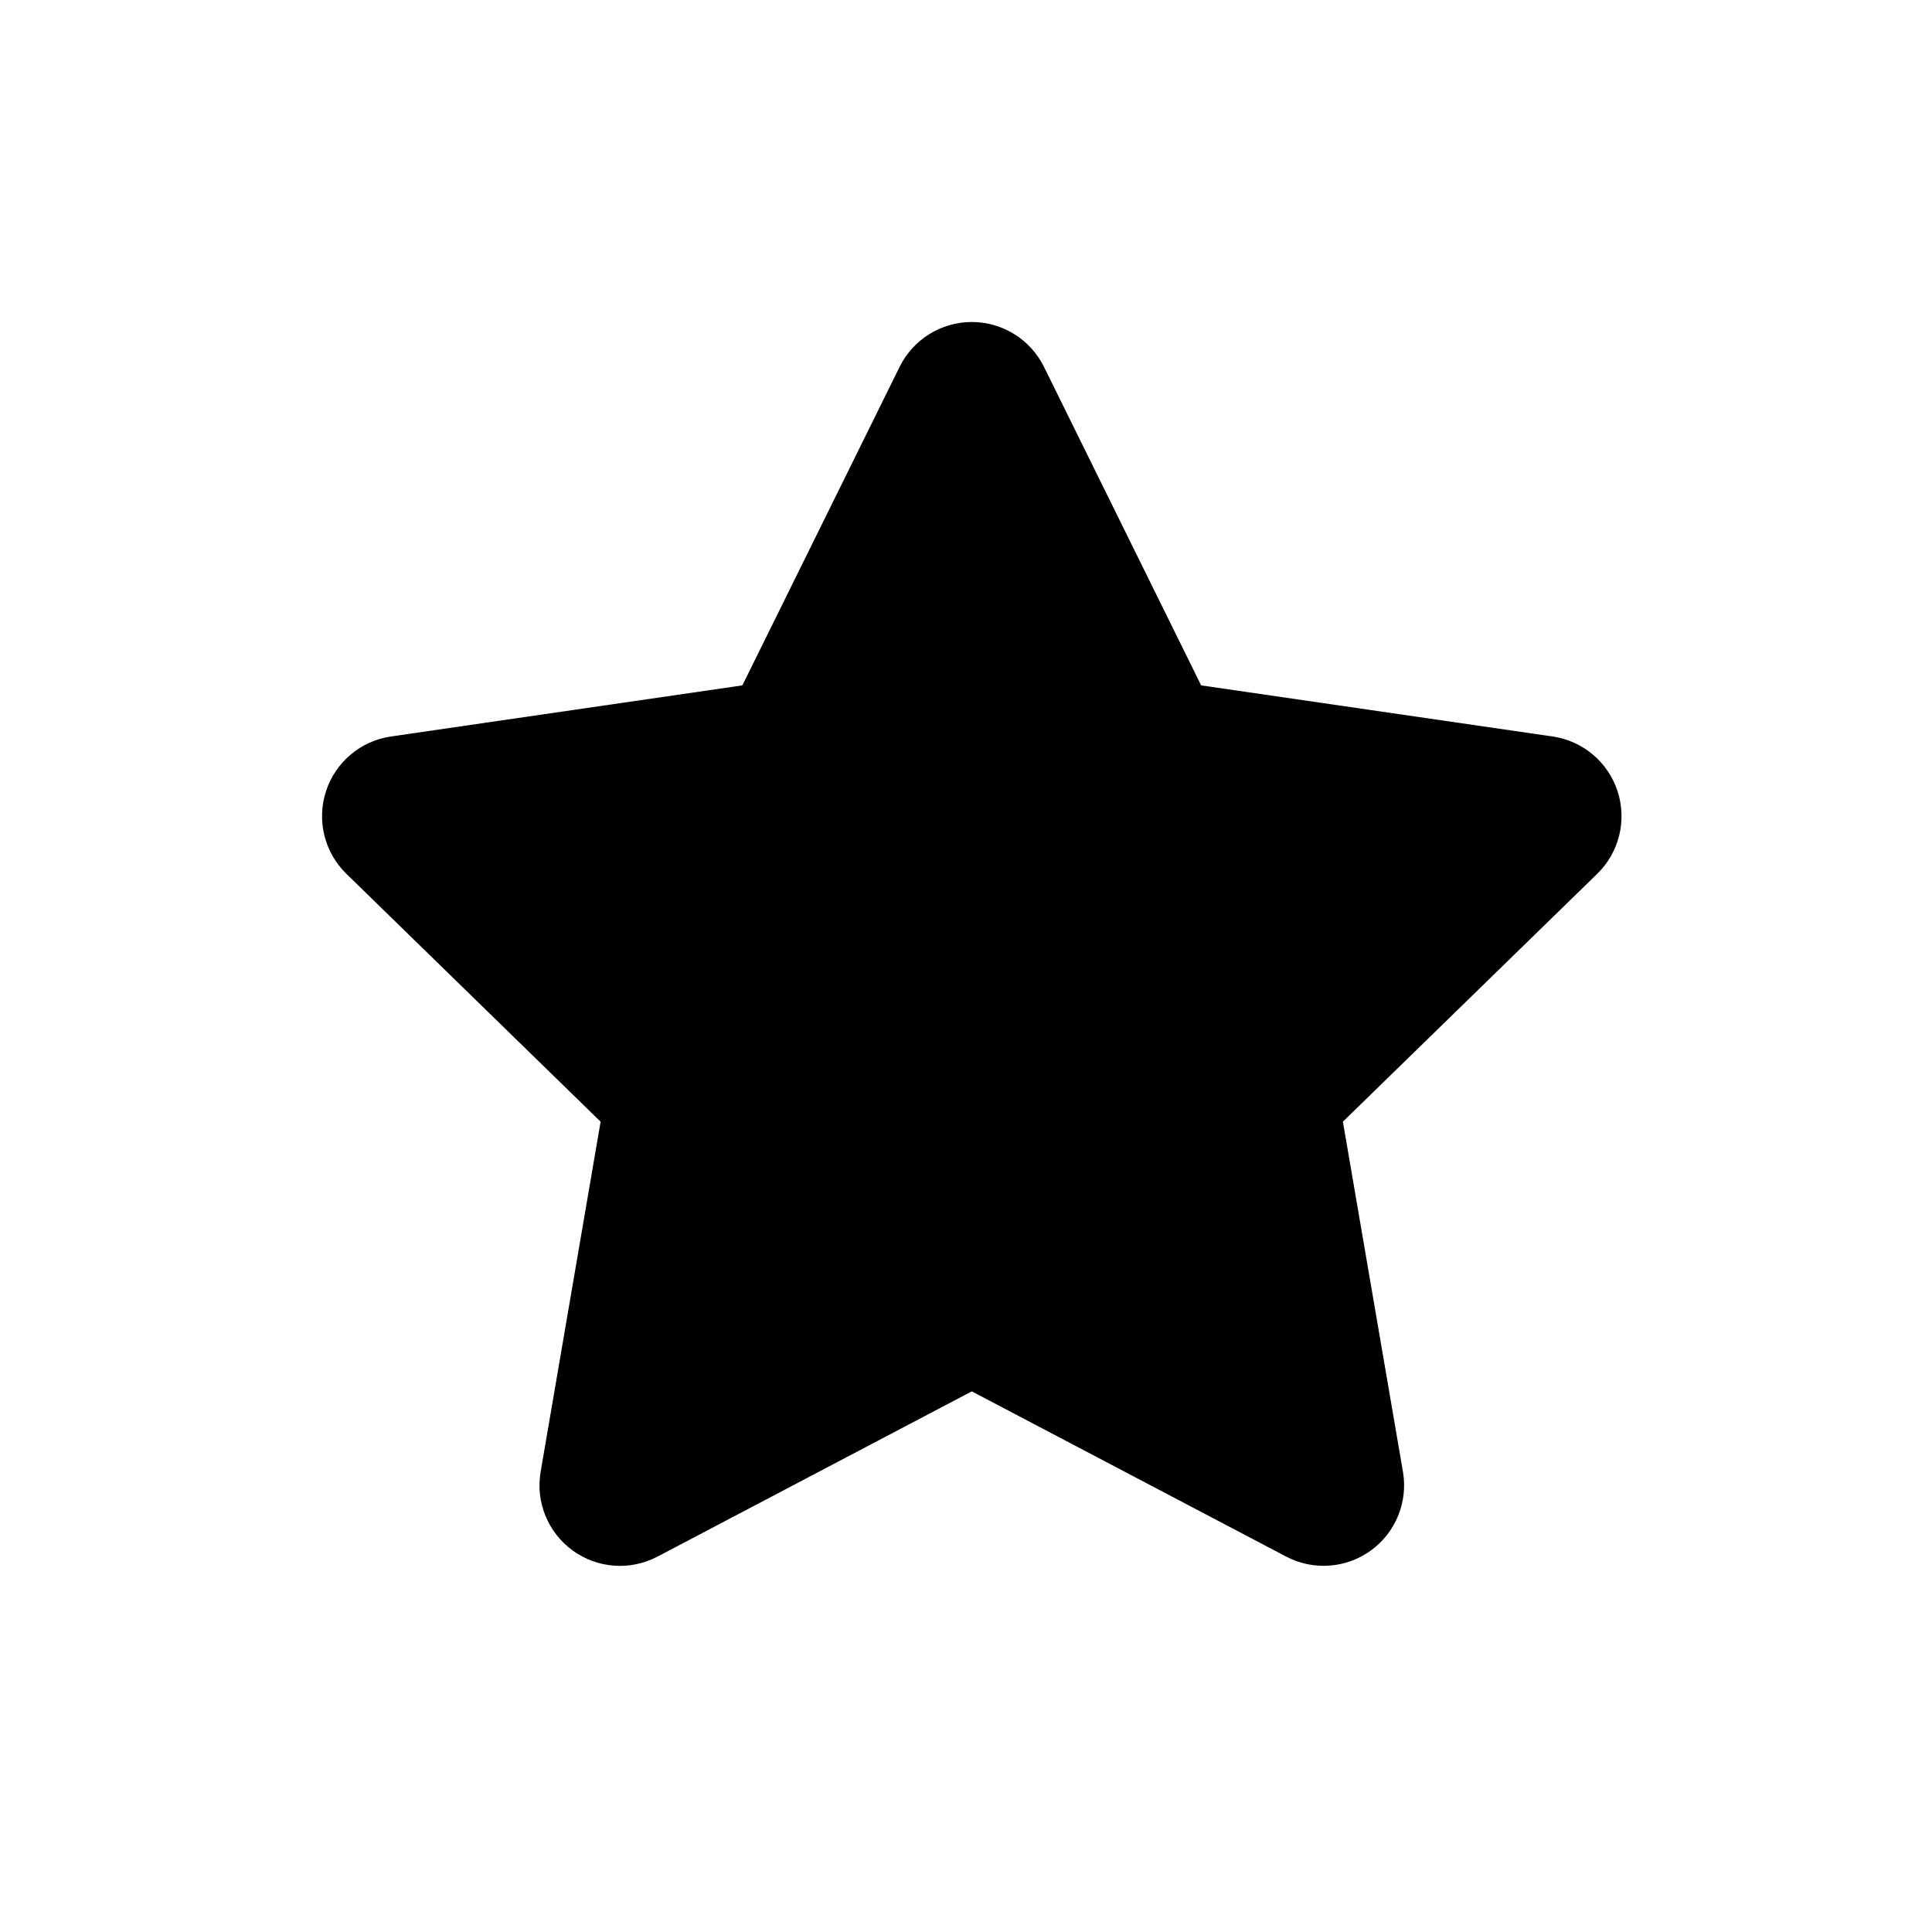
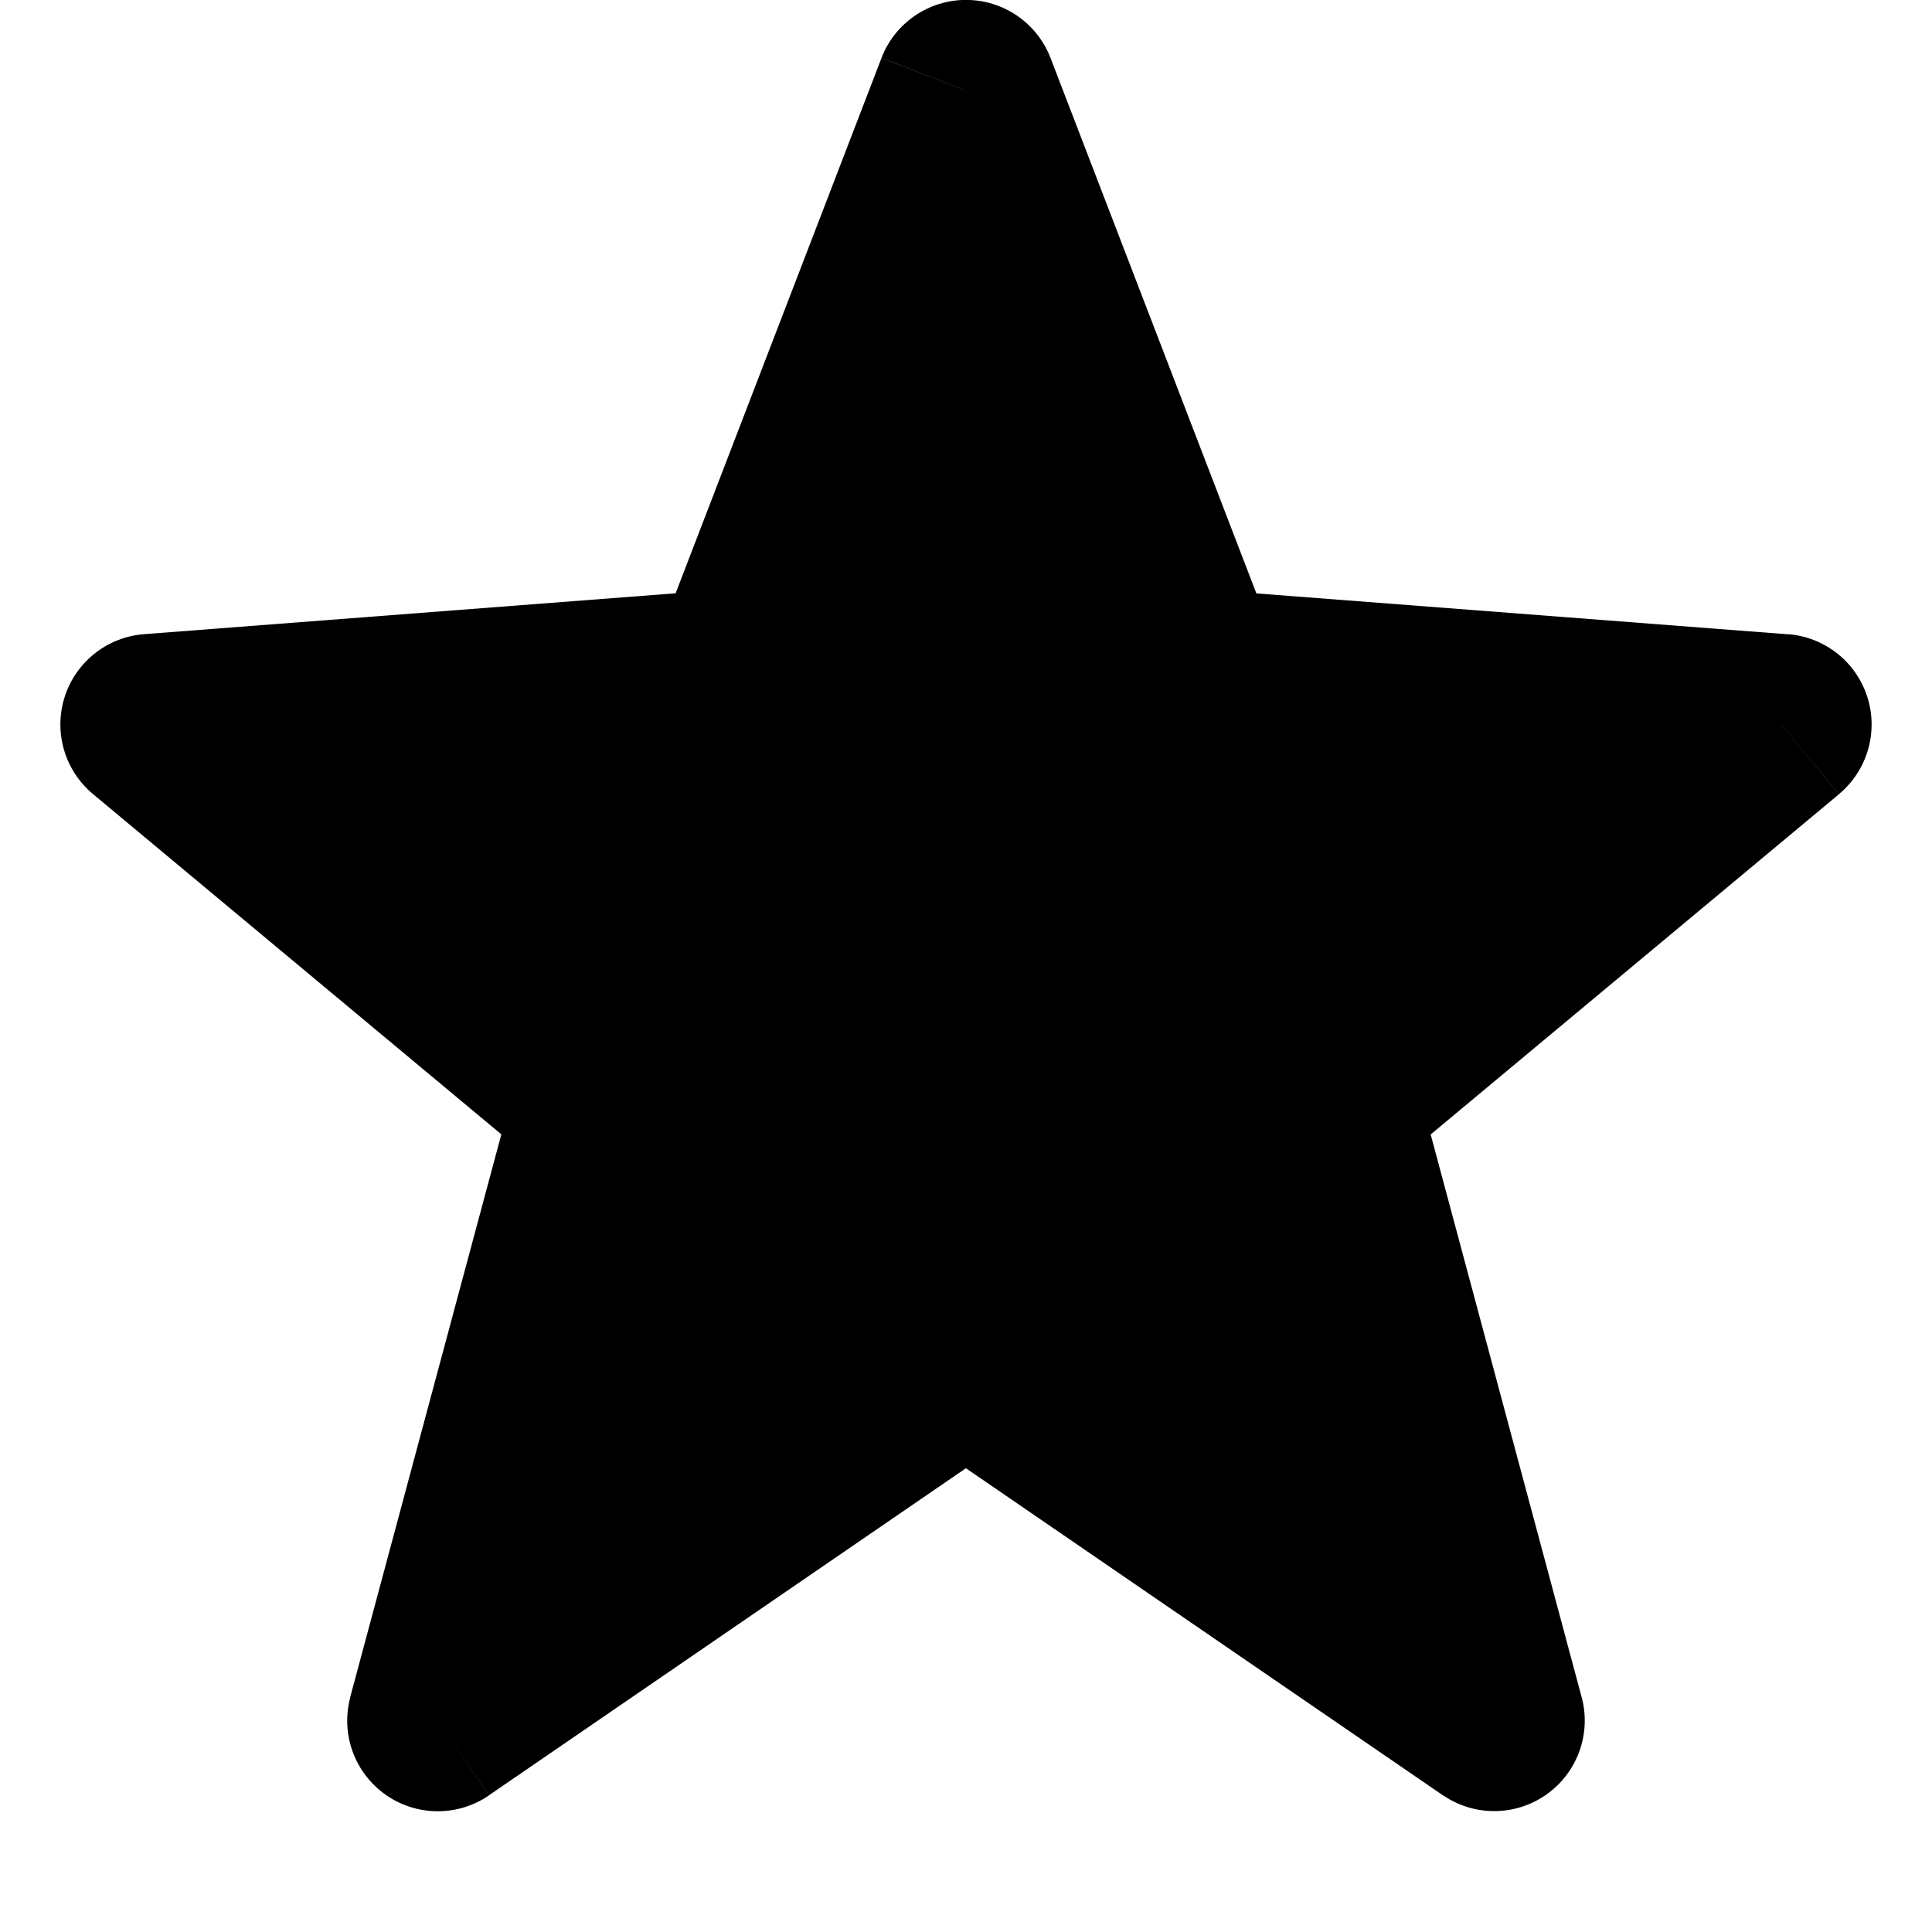
- <svg xmlns="http://www.w3.org/2000/svg" width="24" height="24" viewBox="0 0 24 24" role="presentation">
-   <path fill="currentColor" fill-rule="evenodd" d="m12.072 17.284-3.905 2.053a1 1 0 0 1-1.451-1.054l.745-4.349-3.159-3.08a1 1 0 0 1 .554-1.705l4.366-.635 1.953-3.956a1 1 0 0 1 1.794 0l1.952 3.956 4.366.635a1 1 0 0 1 .555 1.705l-3.16 3.08.746 4.349a1 1 0 0 1-1.45 1.054z" />
+ <svg xmlns="http://www.w3.org/2000/svg" fill="none" viewBox="0 0 16 16" role="presentation" class="css-1rmmprl">
+   <path fill="#000" d="m8 11.25-4.375 3L5 9.125 1.25 6l4.875-.375L8 .75l1.875 4.875L14.75 6 11 9.125l1.375 5.125z" />
+   <path fill="#000" d="m8 11.25.424-.618L8 10.34l-.424.29zm-4.375 3-.724-.194a.75.75 0 0 0 1.148.813zM5 9.125l.724.194.125-.463-.369-.307zM1.25 6l-.058-.748A.75.75 0 0 0 .77 6.576zm4.875-.375.058.748.472-.037.17-.442zM8 .75l.7-.27a.75.75 0 0 0-1.4 0zm1.875 4.875-.7.27.17.441.472.037zM14.75 6l.48.576a.75.75 0 0 0-.423-1.324zM11 9.125l-.48-.576-.369.307.125.463zm1.375 5.125-.424.618a.75.75 0 0 0 1.148-.812zm-4.8-3.618-4.374 3 .848 1.236 4.375-3zM4.35 14.444 5.724 9.32l-1.448-.388L2.9 14.056zM5.48 8.55 1.73 5.424.77 6.576l3.75 3.125zM1.308 6.748l4.875-.375-.116-1.496-4.875.375zm5.517-.854L8.7 1.02 7.3.481 5.425 5.356zM7.3 1.02l1.875 4.875 1.4-.538L8.7.48zm2.517 5.354 4.876.375.114-1.496-4.874-.375zm4.453-.95L10.52 8.55l.96 1.152 3.75-3.125zM10.276 9.32l1.375 5.125 1.448-.388-1.375-5.125zm2.523 4.313-4.375-3-.848 1.236 4.375 3z" />
</svg>
